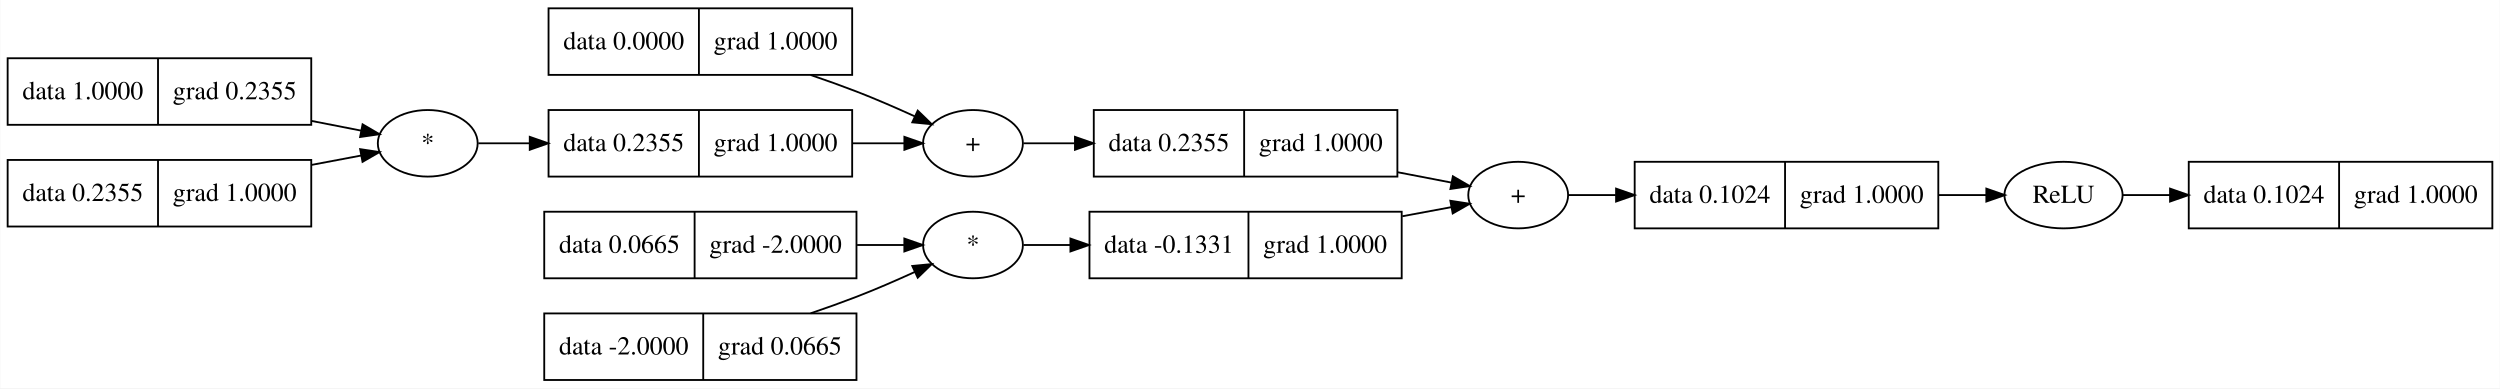
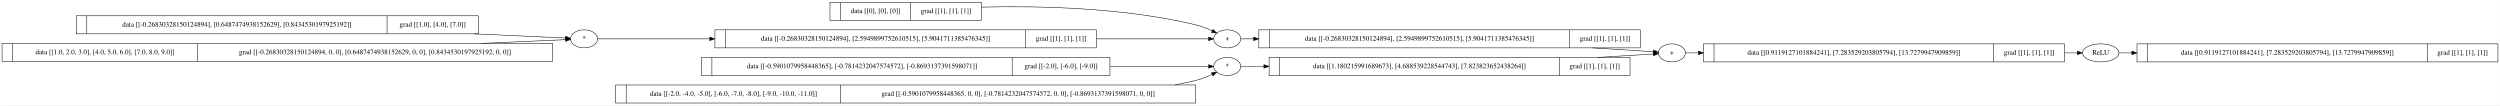
- <svg xmlns="http://www.w3.org/2000/svg" width="1352pt" height="210pt" viewBox="0.00 0.00 1351.73 210.00">
+ <svg xmlns="http://www.w3.org/2000/svg" width="4987pt" height="210pt" viewBox="0.00 0.00 4986.79 210.00">
  <g id="graph0" class="graph" transform="scale(1 1) rotate(0) translate(4 206)">
-     <polygon fill="white" stroke="transparent" points="-4,4 -4,-206 1347.73,-206 1347.73,4 -4,4" />
+     <polygon fill="white" stroke="transparent" points="-4,4 -4,-206 4982.79,-206 4982.79,4 -4,4" />
    <g id="node1" class="node">
-       <polygon fill="none" stroke="black" points="1179.54,-82.5 1179.54,-118.5 1343.73,-118.5 1343.73,-82.5 1179.54,-82.5" />
-       <text text-anchor="middle" x="1220.19" y="-96.3" font-family="Times,serif" font-size="14.00">data 0.1024</text>
-       <polyline fill="none" stroke="black" points="1260.85,-82.5 1260.85,-118.5 " />
-       <text text-anchor="middle" x="1302.29" y="-96.3" font-family="Times,serif" font-size="14.00">grad 1.0000</text>
+       <polygon fill="none" stroke="black" points="2527.5,-55.5 2527.5,-91.5 3247.5,-91.5 3247.5,-55.5 2527.5,-55.5" />
+       <text text-anchor="middle" x="2538" y="-69.8" font-family="Times,serif" font-size="14.00"> </text>
+       <polyline fill="none" stroke="black" points="2548.5,-55.5 2548.5,-91.5 " />
+       <text text-anchor="middle" x="2827.5" y="-69.8" font-family="Times,serif" font-size="14.00">data [[1.180215991689673], [4.688539228544743], [7.823823652438264]]</text>
+       <polyline fill="none" stroke="black" points="3106.5,-55.5 3106.5,-91.5 " />
+       <text text-anchor="middle" x="3177" y="-69.8" font-family="Times,serif" font-size="14.00">grad [[1], [1], [1]]</text>
+     </g>
+     <g id="node8" class="node">
+       <ellipse fill="none" stroke="black" cx="3331" cy="-100.5" rx="27" ry="18" />
+       <text text-anchor="middle" x="3331" y="-96.8" font-family="Times,serif" font-size="14.00">+</text>
+     </g>
+     <g id="edge7" class="edge">
+       <path fill="none" stroke="black" d="M3182.99,-91.51C3227.25,-94.22 3267.05,-96.65 3294.04,-98.3" />
+       <polygon fill="black" stroke="black" points="3293.89,-101.8 3304.09,-98.92 3294.32,-94.81 3293.89,-101.8" />
    </g>
    <g id="node2" class="node">
-       <ellipse fill="none" stroke="black" cx="1111.82" cy="-100.5" rx="31.94" ry="18" />
-       <text text-anchor="middle" x="1111.82" y="-96.3" font-family="Times,serif" font-size="14.00">ReLU</text>
+       <ellipse fill="none" stroke="black" cx="2444" cy="-73.5" rx="27" ry="18" />
+       <text text-anchor="middle" x="2444" y="-69.8" font-family="Times,serif" font-size="14.00">*</text>
    </g>
    <g id="edge1" class="edge">
-       <path fill="none" stroke="black" d="M1143.8,-100.5C1151.57,-100.5 1160.31,-100.5 1169.43,-100.5" />
-       <polygon fill="black" stroke="black" points="1169.43,-104 1179.43,-100.5 1169.43,-97 1169.43,-104" />
+       <path fill="none" stroke="black" d="M2471.3,-73.5C2483.33,-73.5 2498.98,-73.5 2517.13,-73.5" />
+       <polygon fill="black" stroke="black" points="2517.16,-77 2527.16,-73.5 2517.16,-70 2517.16,-77" />
    </g>
    <g id="node3" class="node">
-       <polygon fill="none" stroke="black" points="587.38,-110.5 587.38,-146.5 751.57,-146.5 751.57,-110.5 587.38,-110.5" />
-       <text text-anchor="middle" x="628.04" y="-124.3" font-family="Times,serif" font-size="14.00">data 0.2355</text>
-       <polyline fill="none" stroke="black" points="668.7,-110.5 668.7,-146.5 " />
-       <text text-anchor="middle" x="710.14" y="-124.3" font-family="Times,serif" font-size="14.00">grad 1.0000</text>
+       <polygon fill="none" stroke="black" points="1651.5,-165.5 1651.5,-201.5 1953.5,-201.5 1953.5,-165.5 1651.5,-165.5" />
+       <text text-anchor="middle" x="1662" y="-179.8" font-family="Times,serif" font-size="14.00"> </text>
+       <polyline fill="none" stroke="black" points="1672.5,-165.5 1672.5,-201.5 " />
+       <text text-anchor="middle" x="1742.5" y="-179.8" font-family="Times,serif" font-size="14.00">data [[0], [0], [0]]</text>
+       <polyline fill="none" stroke="black" points="1812.5,-165.5 1812.5,-201.5 " />
+       <text text-anchor="middle" x="1883" y="-179.8" font-family="Times,serif" font-size="14.00">grad [[1], [1], [1]]</text>
+     </g>
+     <g id="node13" class="node">
+       <ellipse fill="none" stroke="black" cx="2444" cy="-128.5" rx="27" ry="18" />
+       <text text-anchor="middle" x="2444" y="-124.8" font-family="Times,serif" font-size="14.00">+</text>
+     </g>
+     <g id="edge9" class="edge">
+       <path fill="none" stroke="black" d="M1953.72,-191.79C2071.57,-194.64 2238.87,-190.6 2381,-156.5 2392.14,-153.83 2403.74,-149.16 2413.85,-144.39" />
+       <polygon fill="black" stroke="black" points="2415.61,-147.43 2423.03,-139.85 2412.51,-141.15 2415.61,-147.43" />
+     </g>
+     <g id="node4" class="node">
+       <polygon fill="none" stroke="black" points="148,-138.5 148,-174.5 950,-174.5 950,-138.5 148,-138.5" />
+       <text text-anchor="middle" x="158.5" y="-152.8" font-family="Times,serif" font-size="14.00"> </text>
+       <polyline fill="none" stroke="black" points="169,-138.5 169,-174.5 " />
+       <text text-anchor="middle" x="468.5" y="-152.8" font-family="Times,serif" font-size="14.00">data [[-0.26830328150124894], [0.6487474938152629], [0.8434530197925192]]</text>
+       <polyline fill="none" stroke="black" points="768,-138.5 768,-174.5 " />
+       <text text-anchor="middle" x="859" y="-152.8" font-family="Times,serif" font-size="14.00">grad [[1.0], [4.0], [7.0]]</text>
+     </g>
+     <g id="node6" class="node">
+       <ellipse fill="none" stroke="black" cx="1161" cy="-128.5" rx="27" ry="18" />
+       <text text-anchor="middle" x="1161" y="-124.8" font-family="Times,serif" font-size="14.00">*</text>
+     </g>
+     <g id="edge8" class="edge">
+       <path fill="none" stroke="black" d="M942.36,-138.49C1017.36,-135.05 1084.66,-131.96 1123.93,-130.16" />
+       <polygon fill="black" stroke="black" points="1124.18,-133.65 1134,-129.69 1123.85,-126.66 1124.18,-133.65" />
+     </g>
+     <g id="node5" class="node">
+       <polygon fill="none" stroke="black" points="1422,-110.5 1422,-146.5 2183,-146.5 2183,-110.5 1422,-110.5" />
+       <text text-anchor="middle" x="1432.5" y="-124.8" font-family="Times,serif" font-size="14.00"> </text>
+       <polyline fill="none" stroke="black" points="1443,-110.5 1443,-146.5 " />
+       <text text-anchor="middle" x="1742.5" y="-124.8" font-family="Times,serif" font-size="14.00">data [[-0.26830328150124894], [2.5949899752610515], [5.9041711385476345]]</text>
+       <polyline fill="none" stroke="black" points="2042,-110.5 2042,-146.5 " />
+       <text text-anchor="middle" x="2112.5" y="-124.8" font-family="Times,serif" font-size="14.00">grad [[1], [1], [1]]</text>
+     </g>
+     <g id="edge11" class="edge">
+       <path fill="none" stroke="black" d="M2183.35,-128.5C2275.3,-128.5 2360.37,-128.5 2406.65,-128.5" />
+       <polygon fill="black" stroke="black" points="2406.74,-132 2416.74,-128.5 2406.74,-125 2406.74,-132" />
+     </g>
+     <g id="edge2" class="edge">
+       <path fill="none" stroke="black" d="M1188.26,-128.5C1229.97,-128.5 1316.45,-128.5 1411.64,-128.5" />
+       <polygon fill="black" stroke="black" points="1411.78,-132 1421.78,-128.5 1411.78,-125 1411.78,-132" />
+     </g>
+     <g id="node7" class="node">
+       <polygon fill="none" stroke="black" points="3394,-82.5 3394,-118.5 4114,-118.5 4114,-82.5 3394,-82.5" />
+       <text text-anchor="middle" x="3404.5" y="-96.8" font-family="Times,serif" font-size="14.00"> </text>
+       <polyline fill="none" stroke="black" points="3415,-82.5 3415,-118.5 " />
+       <text text-anchor="middle" x="3694" y="-96.8" font-family="Times,serif" font-size="14.00">data [[0.9119127101884241], [7.283529203805794], [13.7279947909859]]</text>
+       <polyline fill="none" stroke="black" points="3973,-82.5 3973,-118.5 " />
+       <text text-anchor="middle" x="4043.5" y="-96.8" font-family="Times,serif" font-size="14.00">grad [[1], [1], [1]]</text>
+     </g>
+     <g id="node10" class="node">
+       <ellipse fill="none" stroke="black" cx="4186.4" cy="-100.5" rx="36.29" ry="18" />
+       <text text-anchor="middle" x="4186.4" y="-96.8" font-family="Times,serif" font-size="14.00">ReLU</text>
+     </g>
+     <g id="edge14" class="edge">
+       <path fill="none" stroke="black" d="M4114.33,-100.5C4123.34,-100.5 4131.74,-100.5 4139.37,-100.5" />
+       <polygon fill="black" stroke="black" points="4139.63,-104 4149.63,-100.5 4139.63,-97 4139.63,-104" />
+     </g>
+     <g id="edge3" class="edge">
+       <path fill="none" stroke="black" d="M3358.02,-100.5C3365.35,-100.5 3374.02,-100.5 3383.78,-100.5" />
+       <polygon fill="black" stroke="black" points="3383.89,-104 3393.89,-100.5 3383.89,-97 3383.89,-104" />
+     </g>
+     <g id="node9" class="node">
+       <polygon fill="none" stroke="black" points="4258.79,-82.5 4258.79,-118.5 4978.79,-118.5 4978.79,-82.5 4258.79,-82.5" />
+       <text text-anchor="middle" x="4269.29" y="-96.8" font-family="Times,serif" font-size="14.00"> </text>
+       <polyline fill="none" stroke="black" points="4279.79,-82.5 4279.79,-118.5 " />
+       <text text-anchor="middle" x="4558.79" y="-96.8" font-family="Times,serif" font-size="14.00">data [[0.9119127101884241], [7.283529203805794], [13.7279947909859]]</text>
+       <polyline fill="none" stroke="black" points="4837.79,-82.5 4837.79,-118.5 " />
+       <text text-anchor="middle" x="4908.29" y="-96.8" font-family="Times,serif" font-size="14.00">grad [[1], [1], [1]]</text>
+     </g>
+     <g id="edge4" class="edge">
+       <path fill="none" stroke="black" d="M4222.98,-100.5C4230.53,-100.5 4239.09,-100.5 4248.47,-100.5" />
+       <polygon fill="black" stroke="black" points="4248.54,-104 4258.54,-100.5 4248.54,-97 4248.54,-104" />
+     </g>
+     <g id="node11" class="node">
+       <polygon fill="none" stroke="black" points="1395,-55.5 1395,-91.5 2210,-91.5 2210,-55.5 1395,-55.5" />
+       <text text-anchor="middle" x="1405.5" y="-69.8" font-family="Times,serif" font-size="14.00"> </text>
+       <polyline fill="none" stroke="black" points="1416,-55.5 1416,-91.5 " />
+       <text text-anchor="middle" x="1715.5" y="-69.8" font-family="Times,serif" font-size="14.00">data [[-0.5901079958448365], [-0.7814232047574572], [-0.8693137391598071]]</text>
+       <polyline fill="none" stroke="black" points="2015,-55.5 2015,-91.5 " />
+       <text text-anchor="middle" x="2112.5" y="-69.8" font-family="Times,serif" font-size="14.00">grad [[-2.0], [-6.0], [-9.0]]</text>
+     </g>
+     <g id="edge12" class="edge">
+       <path fill="none" stroke="black" d="M2210.32,-73.5C2291.67,-73.5 2364.88,-73.5 2406.61,-73.5" />
+       <polygon fill="black" stroke="black" points="2406.77,-77 2416.77,-73.5 2406.77,-70 2406.77,-77" />
+     </g>
+     <g id="node12" class="node">
+       <polygon fill="none" stroke="black" points="2507,-110.5 2507,-146.5 3268,-146.5 3268,-110.5 2507,-110.5" />
+       <text text-anchor="middle" x="2517.5" y="-124.8" font-family="Times,serif" font-size="14.00"> </text>
+       <polyline fill="none" stroke="black" points="2528,-110.5 2528,-146.5 " />
+       <text text-anchor="middle" x="2827.5" y="-124.8" font-family="Times,serif" font-size="14.00">data [[-0.26830328150124894], [2.5949899752610515], [5.9041711385476345]]</text>
+       <polyline fill="none" stroke="black" points="3127,-110.5 3127,-146.5 " />
+       <text text-anchor="middle" x="3197.5" y="-124.8" font-family="Times,serif" font-size="14.00">grad [[1], [1], [1]]</text>
+     </g>
+     <g id="edge6" class="edge">
+       <path fill="none" stroke="black" d="M3172.48,-110.49C3220.93,-107.42 3264.94,-104.63 3294.05,-102.78" />
+       <polygon fill="black" stroke="black" points="3294.32,-106.27 3304.08,-102.14 3293.88,-99.28 3294.32,-106.27" />
+     </g>
+     <g id="edge5" class="edge">
+       <path fill="none" stroke="black" d="M2471.3,-128.5C2478.46,-128.5 2486.9,-128.5 2496.39,-128.5" />
+       <polygon fill="black" stroke="black" points="2496.65,-132 2506.65,-128.5 2496.65,-125 2496.65,-132" />
+     </g>
+     <g id="node14" class="node">
+       <polygon fill="none" stroke="black" points="0,-83.5 0,-119.5 1098,-119.5 1098,-83.5 0,-83.5" />
+       <text text-anchor="middle" x="10.5" y="-97.8" font-family="Times,serif" font-size="14.00"> </text>
+       <polyline fill="none" stroke="black" points="21,-83.5 21,-119.5 " />
+       <text text-anchor="middle" x="205.5" y="-97.8" font-family="Times,serif" font-size="14.00">data [[1.0, 2.0, 3.0], [4.0, 5.0, 6.0], [7.0, 8.0, 9.0]]</text>
+       <polyline fill="none" stroke="black" points="390,-83.5 390,-119.5 " />
+       <text text-anchor="middle" x="744" y="-97.8" font-family="Times,serif" font-size="14.00">grad [[-0.26830328150124894, 0, 0], [0.6487474938152629, 0, 0], [0.8434530197925192, 0, 0]]</text>
+     </g>
+     <g id="edge10" class="edge">
+       <path fill="none" stroke="black" d="M956.88,-119.51C1025.9,-122.56 1087.06,-125.27 1123.79,-126.9" />
+       <polygon fill="black" stroke="black" points="1123.79,-130.4 1133.94,-127.35 1124.1,-123.41 1123.79,-130.4" />
    </g>
    <g id="node15" class="node">
-       <ellipse fill="none" stroke="black" cx="816.9" cy="-100.5" rx="27" ry="18" />
-       <text text-anchor="middle" x="816.9" y="-96.3" font-family="Times,serif" font-size="14.00">+</text>
-     </g>
-     <g id="edge9" class="edge">
-       <path fill="none" stroke="black" d="M751.69,-112.86C761.89,-110.9 771.86,-108.98 780.78,-107.26" />
-       <polygon fill="black" stroke="black" points="781.58,-110.67 790.73,-105.35 780.25,-103.8 781.58,-110.67" />
-     </g>
-     <g id="node4" class="node">
-       <ellipse fill="none" stroke="black" cx="522.05" cy="-128.5" rx="27" ry="18" />
-       <text text-anchor="middle" x="522.05" y="-124.3" font-family="Times,serif" font-size="14.00">+</text>
-     </g>
-     <g id="edge2" class="edge">
-       <path fill="none" stroke="black" d="M549.38,-128.5C557.55,-128.5 567.05,-128.5 577.06,-128.5" />
-       <polygon fill="black" stroke="black" points="577.21,-132 587.21,-128.5 577.21,-125 577.21,-132" />
-     </g>
-     <g id="node5" class="node">
-       <polygon fill="none" stroke="black" points="0,-138.5 0,-174.5 164.19,-174.5 164.19,-138.5 0,-138.5" />
-       <text text-anchor="middle" x="40.66" y="-152.3" font-family="Times,serif" font-size="14.00">data 1.0000</text>
-       <polyline fill="none" stroke="black" points="81.32,-138.5 81.32,-174.5 " />
-       <text text-anchor="middle" x="122.76" y="-152.3" font-family="Times,serif" font-size="14.00">grad 0.2355</text>
-     </g>
-     <g id="node11" class="node">
-       <ellipse fill="none" stroke="black" cx="227.19" cy="-128.5" rx="27" ry="18" />
-       <text text-anchor="middle" x="227.19" y="-124.3" font-family="Times,serif" font-size="14.00">*</text>
+       <polygon fill="none" stroke="black" points="1224,-0.5 1224,-36.5 2381,-36.5 2381,-0.5 1224,-0.5" />
+       <text text-anchor="middle" x="1234.5" y="-14.8" font-family="Times,serif" font-size="14.00"> </text>
+       <polyline fill="none" stroke="black" points="1245,-0.5 1245,-36.5 " />
+       <text text-anchor="middle" x="1459" y="-14.8" font-family="Times,serif" font-size="14.00">data [[-2.0, -4.0, -5.0], [-6.0, -7.0, -8.0], [-9.0, -10.0, -11.0]]</text>
+       <polyline fill="none" stroke="black" points="1673,-0.5 1673,-36.5 " />
+       <text text-anchor="middle" x="2027" y="-14.8" font-family="Times,serif" font-size="14.00">grad [[-0.5901079958448365, 0, 0], [-0.7814232047574572, 0, 0], [-0.8693137391598071, 0, 0]]</text>
    </g>
    <g id="edge13" class="edge">
-       <path fill="none" stroke="black" d="M164.26,-140.62C173.66,-138.78 182.84,-136.98 191.13,-135.36" />
-       <polygon fill="black" stroke="black" points="191.95,-138.77 201.1,-133.41 190.61,-131.9 191.95,-138.77" />
-     </g>
-     <g id="node6" class="node">
-       <polygon fill="none" stroke="black" points="585.05,-55.5 585.05,-91.5 753.9,-91.5 753.9,-55.5 585.05,-55.5" />
-       <text text-anchor="middle" x="628.04" y="-69.3" font-family="Times,serif" font-size="14.00">data -0.1331</text>
-       <polyline fill="none" stroke="black" points="671.03,-55.5 671.03,-91.5 " />
-       <text text-anchor="middle" x="712.47" y="-69.3" font-family="Times,serif" font-size="14.00">grad 1.0000</text>
-     </g>
-     <g id="edge10" class="edge">
-       <path fill="none" stroke="black" d="M754.23,-89.05C763.55,-90.78 772.63,-92.47 780.82,-93.99" />
-       <polygon fill="black" stroke="black" points="780.21,-97.43 790.68,-95.82 781.49,-90.55 780.21,-97.43" />
-     </g>
-     <g id="node7" class="node">
-       <ellipse fill="none" stroke="black" cx="522.05" cy="-73.5" rx="27" ry="18" />
-       <text text-anchor="middle" x="522.05" y="-69.3" font-family="Times,serif" font-size="14.00">*</text>
-     </g>
-     <g id="edge3" class="edge">
-       <path fill="none" stroke="black" d="M549.38,-73.5C556.9,-73.5 565.55,-73.5 574.68,-73.5" />
-       <polygon fill="black" stroke="black" points="574.75,-77 584.75,-73.5 574.75,-70 574.75,-77" />
-     </g>
-     <g id="node8" class="node">
-       <polygon fill="none" stroke="black" points="292.52,-165.5 292.52,-201.5 456.72,-201.5 456.72,-165.5 292.52,-165.5" />
-       <text text-anchor="middle" x="333.18" y="-179.3" font-family="Times,serif" font-size="14.00">data 0.0000</text>
-       <polyline fill="none" stroke="black" points="373.84,-165.5 373.84,-201.5 " />
-       <text text-anchor="middle" x="415.28" y="-179.3" font-family="Times,serif" font-size="14.00">grad 1.0000</text>
-     </g>
-     <g id="edge11" class="edge">
-       <path fill="none" stroke="black" d="M434.26,-165.44C442.63,-162.59 451.1,-159.57 459.05,-156.5 469.49,-152.47 480.69,-147.59 490.66,-143.04" />
-       <polygon fill="black" stroke="black" points="492.17,-146.19 499.78,-138.81 489.23,-139.84 492.17,-146.19" />
-     </g>
-     <g id="node9" class="node">
-       <polygon fill="none" stroke="black" points="290.19,-55.5 290.19,-91.5 459.05,-91.5 459.05,-55.5 290.19,-55.5" />
-       <text text-anchor="middle" x="330.85" y="-69.3" font-family="Times,serif" font-size="14.00">data 0.0665</text>
-       <polyline fill="none" stroke="black" points="371.51,-55.5 371.51,-91.5 " />
-       <text text-anchor="middle" x="415.28" y="-69.3" font-family="Times,serif" font-size="14.00">grad -2.0000</text>
-     </g>
-     <g id="edge14" class="edge">
-       <path fill="none" stroke="black" d="M459.37,-73.5C468.23,-73.5 476.86,-73.5 484.73,-73.5" />
-       <polygon fill="black" stroke="black" points="484.93,-77 494.93,-73.5 484.93,-70 484.93,-77" />
-     </g>
-     <g id="node10" class="node">
-       <polygon fill="none" stroke="black" points="292.52,-110.5 292.52,-146.5 456.72,-146.5 456.72,-110.5 292.52,-110.5" />
-       <text text-anchor="middle" x="333.18" y="-124.3" font-family="Times,serif" font-size="14.00">data 0.2355</text>
-       <polyline fill="none" stroke="black" points="373.84,-110.5 373.84,-146.5 " />
-       <text text-anchor="middle" x="415.28" y="-124.3" font-family="Times,serif" font-size="14.00">grad 1.0000</text>
-     </g>
-     <g id="edge6" class="edge">
-       <path fill="none" stroke="black" d="M456.84,-128.5C466.64,-128.5 476.24,-128.5 484.9,-128.5" />
-       <polygon fill="black" stroke="black" points="484.95,-132 494.95,-128.5 484.95,-125 484.95,-132" />
-     </g>
-     <g id="edge4" class="edge">
-       <path fill="none" stroke="black" d="M254.53,-128.5C262.69,-128.5 272.2,-128.5 282.21,-128.5" />
-       <polygon fill="black" stroke="black" points="282.36,-132 292.36,-128.5 282.36,-125 282.36,-132" />
-     </g>
-     <g id="node12" class="node">
-       <polygon fill="none" stroke="black" points="290.19,-0.5 290.19,-36.5 459.05,-36.5 459.05,-0.5 290.19,-0.5" />
-       <text text-anchor="middle" x="333.18" y="-14.3" font-family="Times,serif" font-size="14.00">data -2.0000</text>
-       <polyline fill="none" stroke="black" points="376.17,-0.5 376.17,-36.5 " />
-       <text text-anchor="middle" x="417.61" y="-14.3" font-family="Times,serif" font-size="14.00">grad 0.0665</text>
-     </g>
-     <g id="edge12" class="edge">
-       <path fill="none" stroke="black" d="M434.26,-36.56C442.63,-39.41 451.1,-42.43 459.05,-45.5 469.49,-49.53 480.69,-54.41 490.66,-58.96" />
-       <polygon fill="black" stroke="black" points="489.23,-62.16 499.78,-63.19 492.17,-55.81 489.23,-62.16" />
-     </g>
-     <g id="node13" class="node">
-       <polygon fill="none" stroke="black" points="0,-83.5 0,-119.5 164.19,-119.5 164.19,-83.5 0,-83.5" />
-       <text text-anchor="middle" x="40.66" y="-97.3" font-family="Times,serif" font-size="14.00">data 0.2355</text>
-       <polyline fill="none" stroke="black" points="81.32,-83.5 81.32,-119.5 " />
-       <text text-anchor="middle" x="122.76" y="-97.3" font-family="Times,serif" font-size="14.00">grad 1.0000</text>
-     </g>
-     <g id="edge8" class="edge">
-       <path fill="none" stroke="black" d="M164.26,-116.81C173.66,-118.59 182.84,-120.32 191.13,-121.88" />
-       <polygon fill="black" stroke="black" points="190.62,-125.35 201.1,-123.76 191.92,-118.47 190.62,-125.35" />
-     </g>
-     <g id="node14" class="node">
-       <polygon fill="none" stroke="black" points="879.9,-82.5 879.9,-118.5 1044.1,-118.5 1044.1,-82.5 879.9,-82.5" />
-       <text text-anchor="middle" x="920.56" y="-96.3" font-family="Times,serif" font-size="14.00">data 0.1024</text>
-       <polyline fill="none" stroke="black" points="961.22,-82.5 961.22,-118.5 " />
-       <text text-anchor="middle" x="1002.66" y="-96.3" font-family="Times,serif" font-size="14.00">grad 1.0000</text>
-     </g>
-     <g id="edge7" class="edge">
-       <path fill="none" stroke="black" d="M1044.26,-100.5C1053.12,-100.5 1061.84,-100.5 1069.9,-100.5" />
-       <polygon fill="black" stroke="black" points="1070.08,-104 1080.08,-100.5 1070.08,-97 1070.08,-104" />
-     </g>
-     <g id="edge5" class="edge">
-       <path fill="none" stroke="black" d="M844.15,-100.5C851.73,-100.5 860.47,-100.5 869.69,-100.5" />
-       <polygon fill="black" stroke="black" points="869.84,-104 879.84,-100.5 869.84,-97 869.84,-104" />
+       <path fill="none" stroke="black" d="M2339.75,-36.55C2353.69,-39.28 2367.46,-42.25 2381,-45.5 2392.14,-48.17 2403.74,-52.84 2413.85,-57.61" />
+       <polygon fill="black" stroke="black" points="2412.51,-60.85 2423.03,-62.15 2415.61,-54.57 2412.51,-60.85" />
    </g>
  </g>
</svg>
